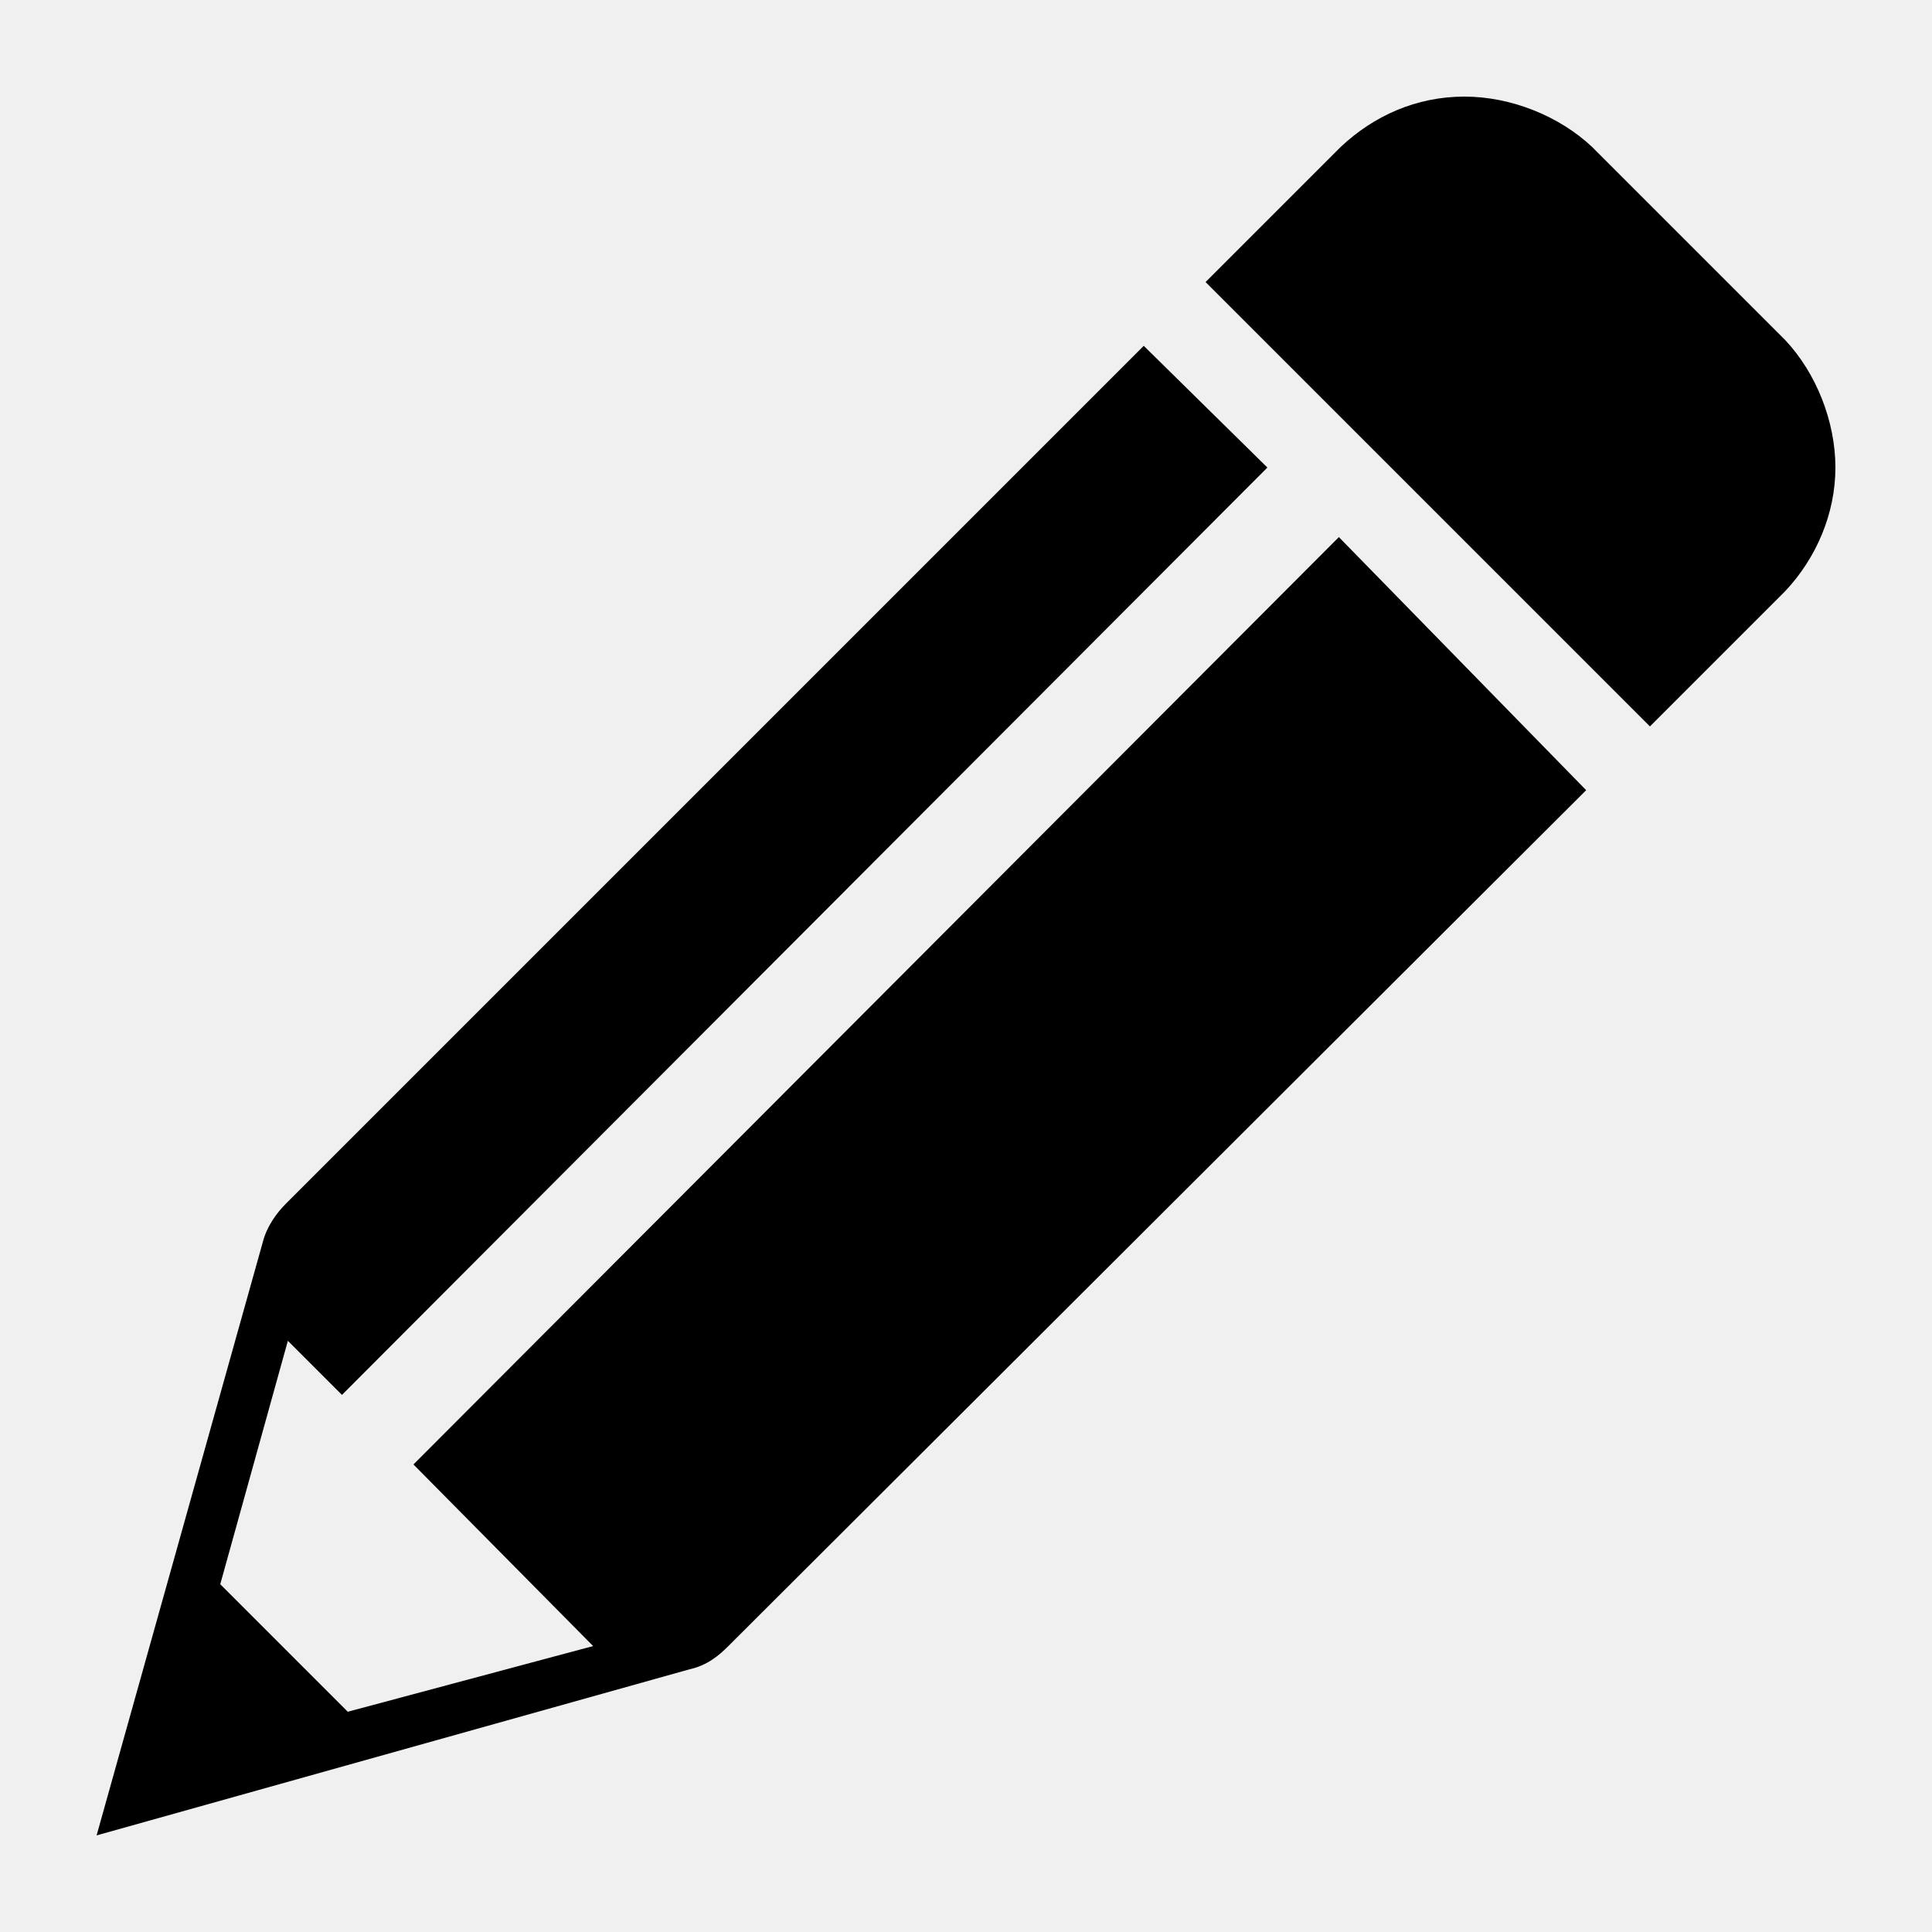
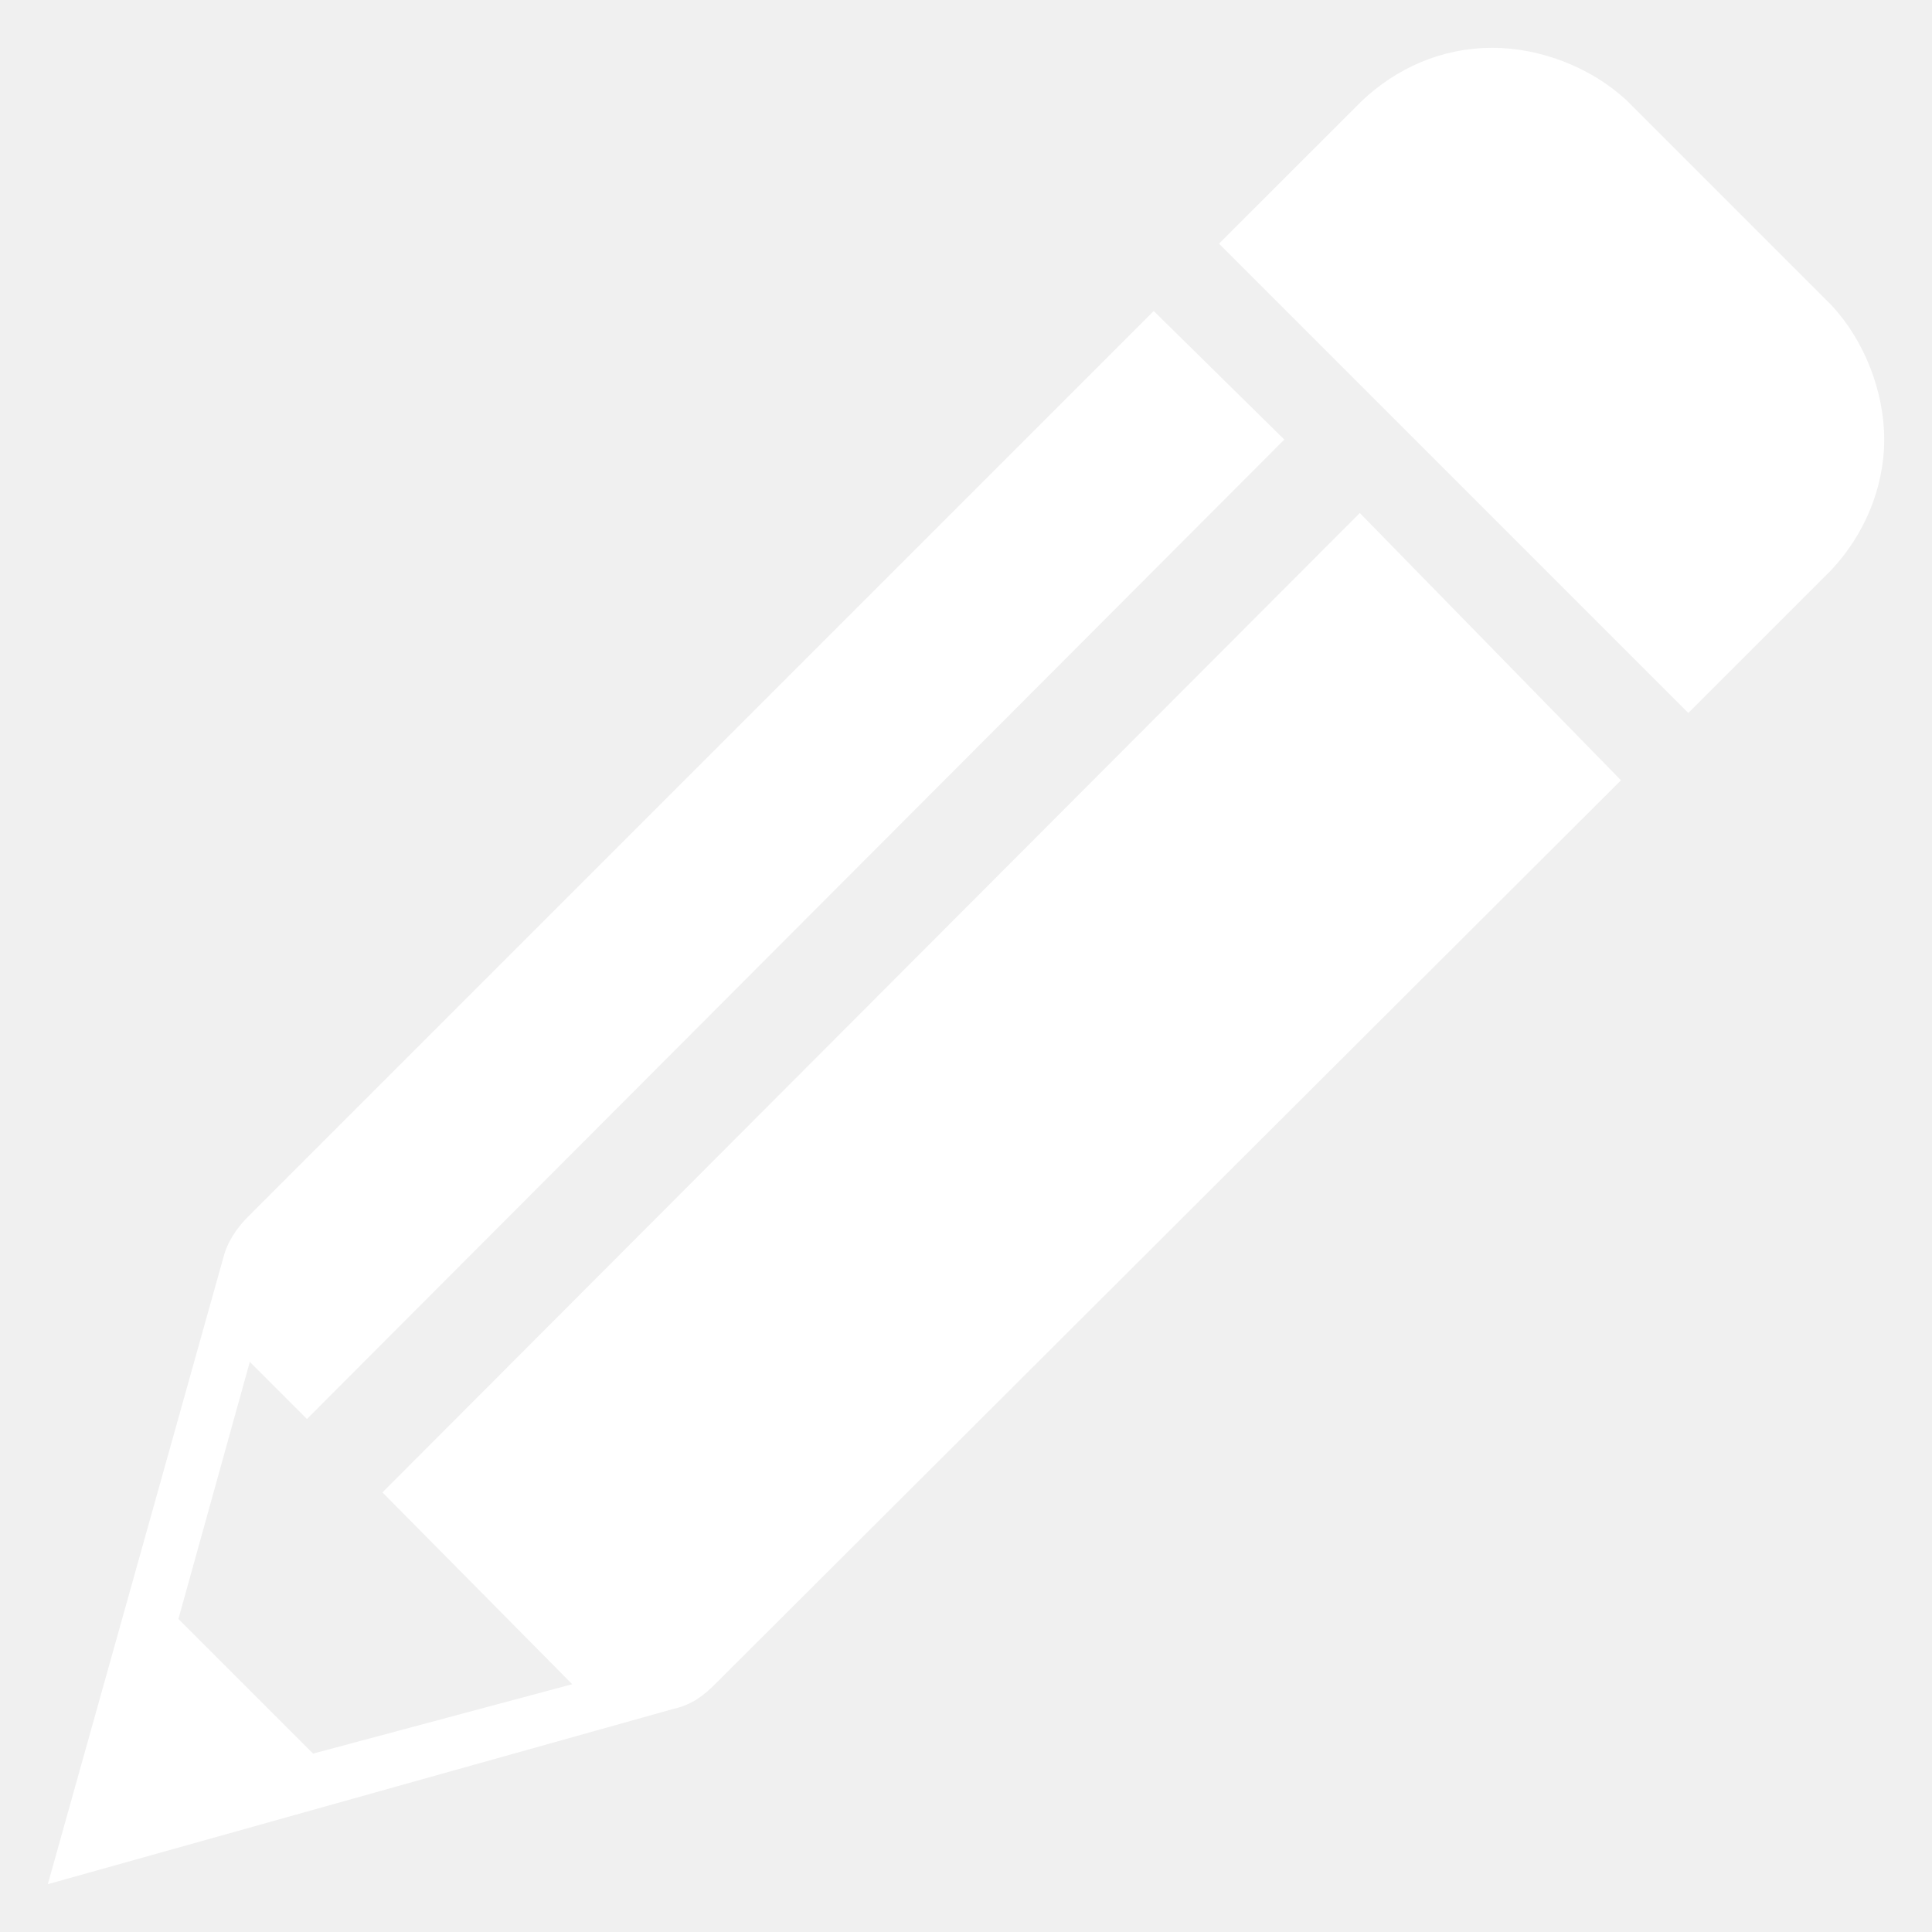
- <svg xmlns="http://www.w3.org/2000/svg" fill="black" enable-background="new 0 0 100 100" version="1.1" viewBox="0 0 100 100">
-   <path d="m62.4 14.6 23 23 7-7c1.6-1.7 2.6-4 2.6-6.4s-1-4.9-2.6-6.6l-10-10c-1.7-1.6-4.2-2.6-6.6-2.6-2.5 0-4.7 1-6.4 2.6zm-57.4 80.4 8.6-30.7c0.2-0.8 0.7-1.5 1.2-2l44.4-44.4 6.4 6.3-47.9 48-2.8-2.8-3.5 12.6 6.6 6.6 12.7-3.4-9.3-9.4 47.9-48 12.8 13.1-44.4 44.3c-0.5 0.5-1.1 1-2 1.2z" />
+ <svg xmlns="http://www.w3.org/2000/svg" enable-background="new 0 0 100 100" fill="white" version="1.1" viewBox="0 0 100 100">
+   <path d="m63.096 12.613 24.291 24.291 7.393-7.393c1.69-1.795 2.746-4.224 2.746-6.759s-1.056-5.175-2.746-6.97l-10.561-10.561c-1.795-1.69-4.436-2.746-6.97-2.746-2.64 0-4.964 1.056-6.759 2.746zm-60.621 84.912 9.083-32.423c0.211-0.845 0.739-1.584 1.267-2.112l46.892-46.892 6.759 6.654-50.588 50.694-2.957-2.957-3.696 13.307 6.97 6.97 13.413-3.591-9.822-9.928 50.588-50.694 13.518 13.835-46.892 46.786c-0.528 0.528-1.162 1.056-2.112 1.267z" style="stroke-width:1.056" />
</svg>
